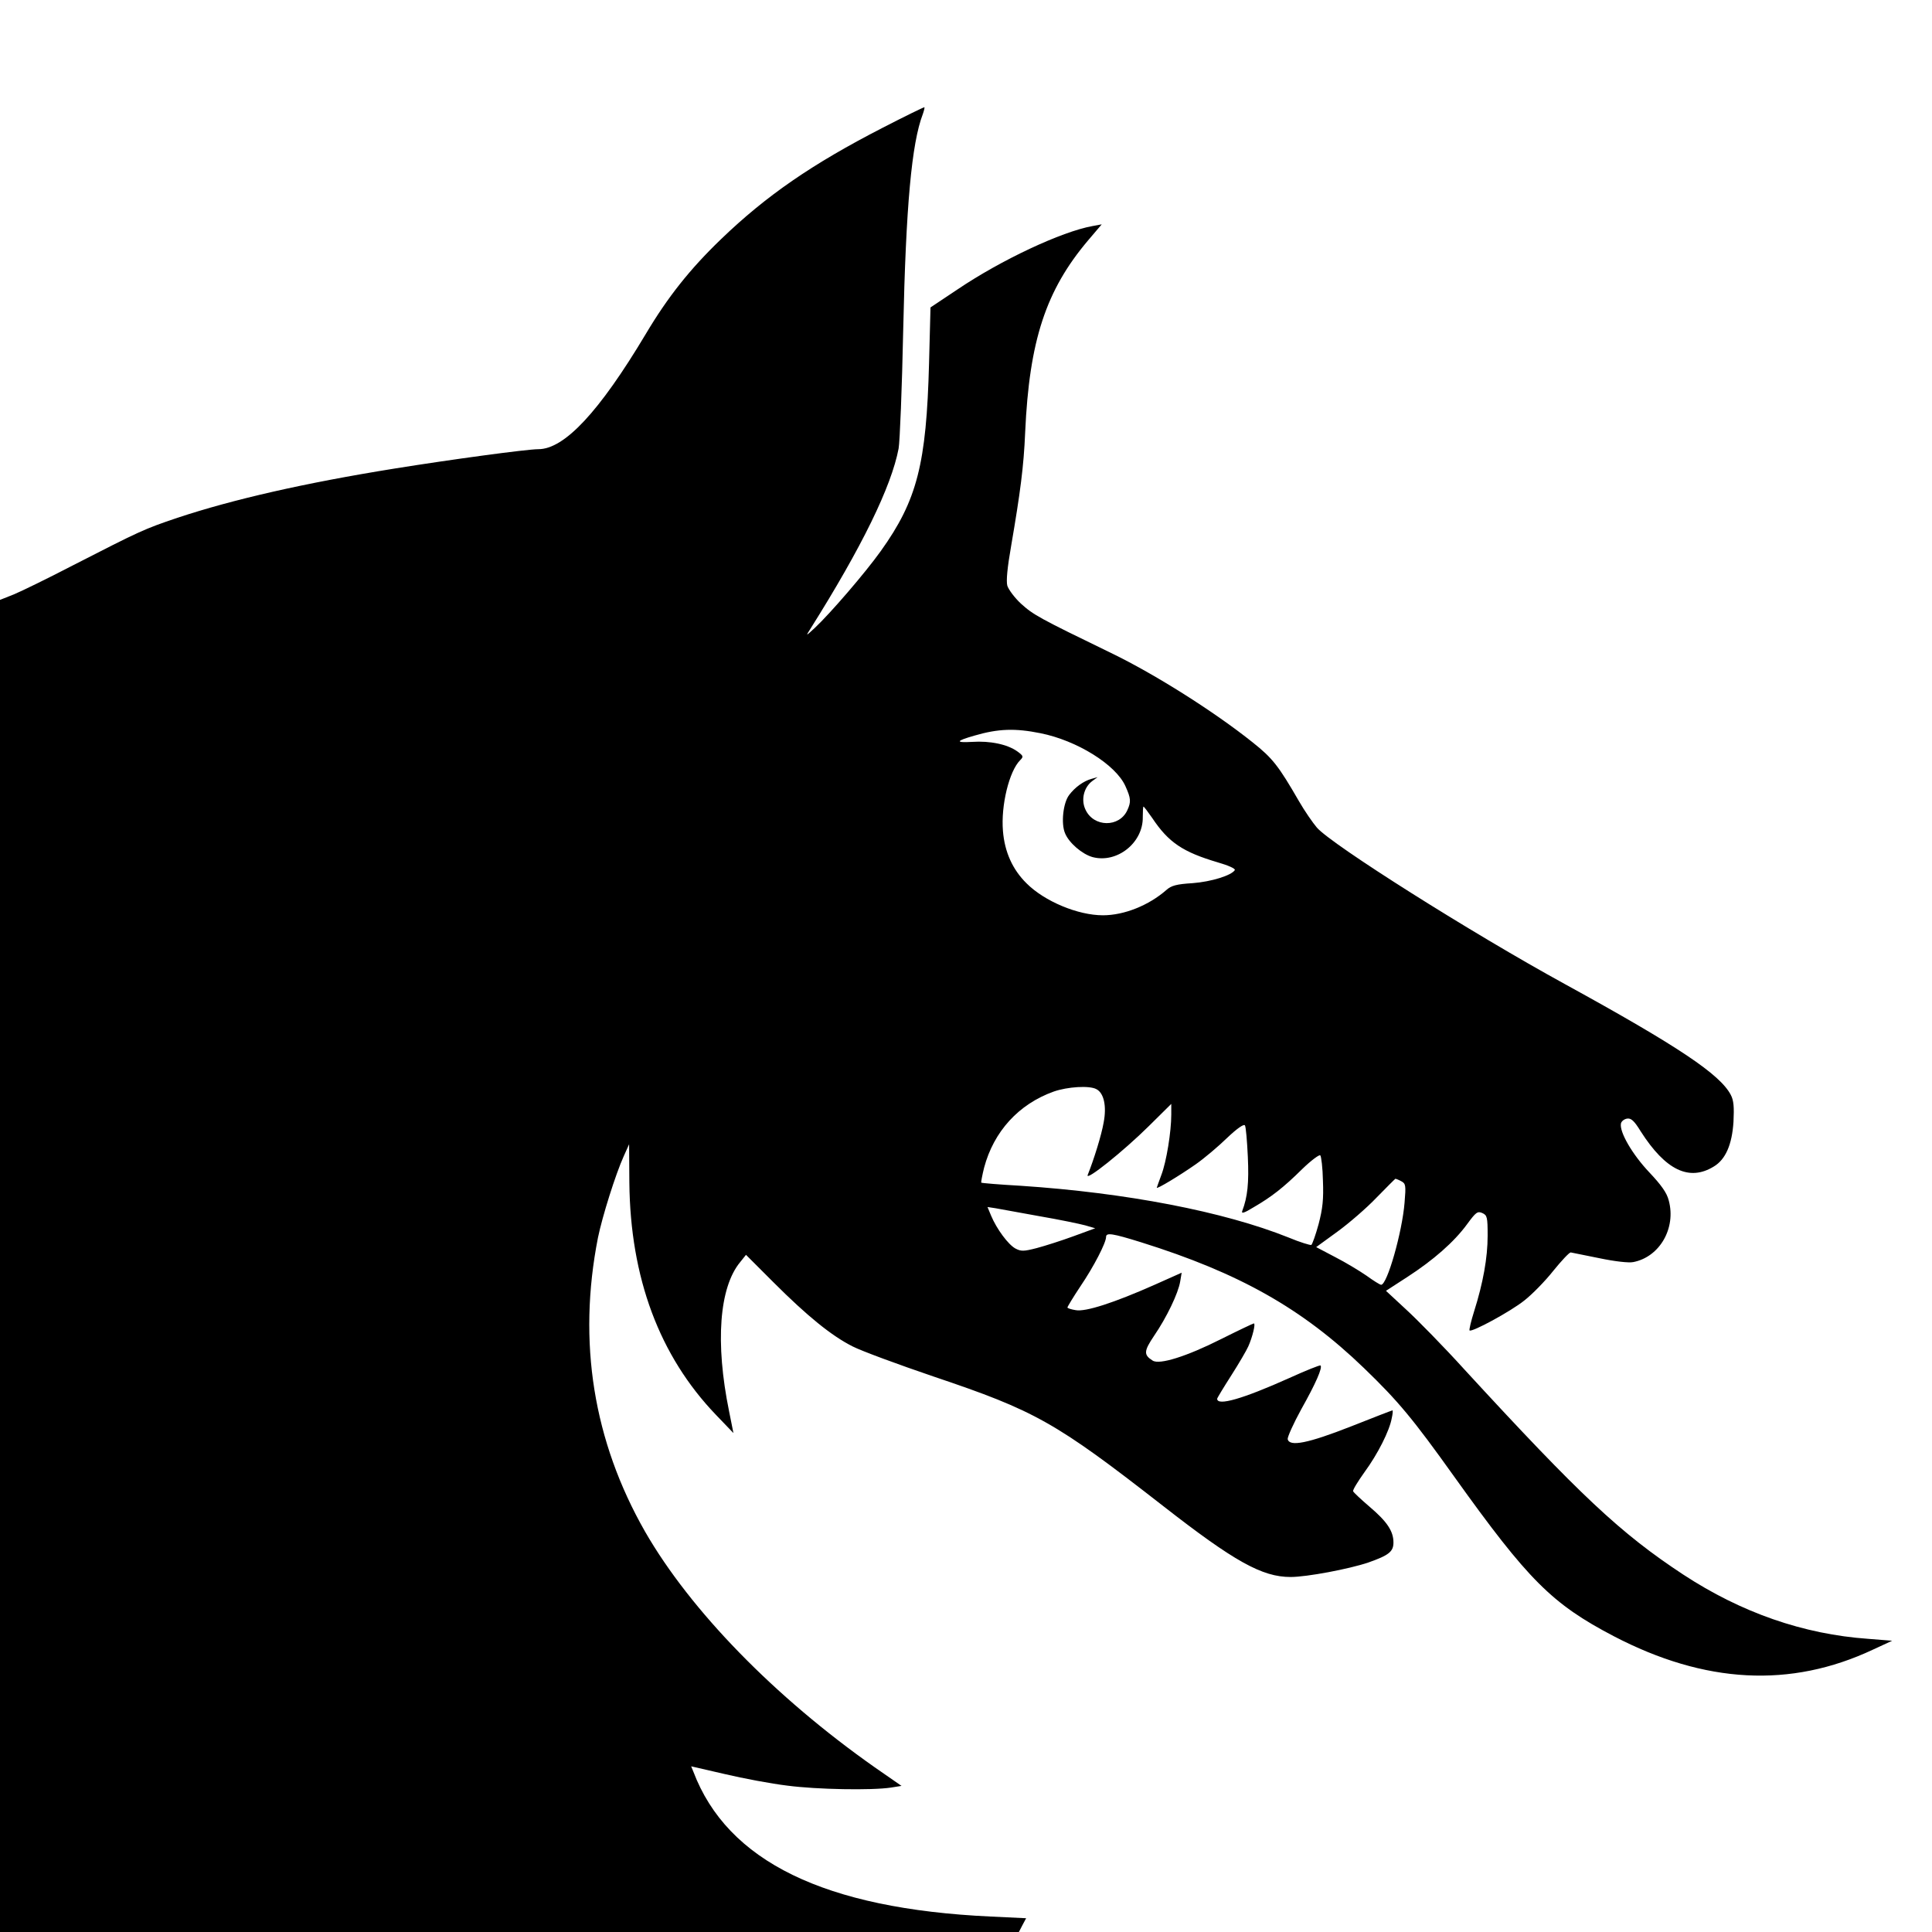
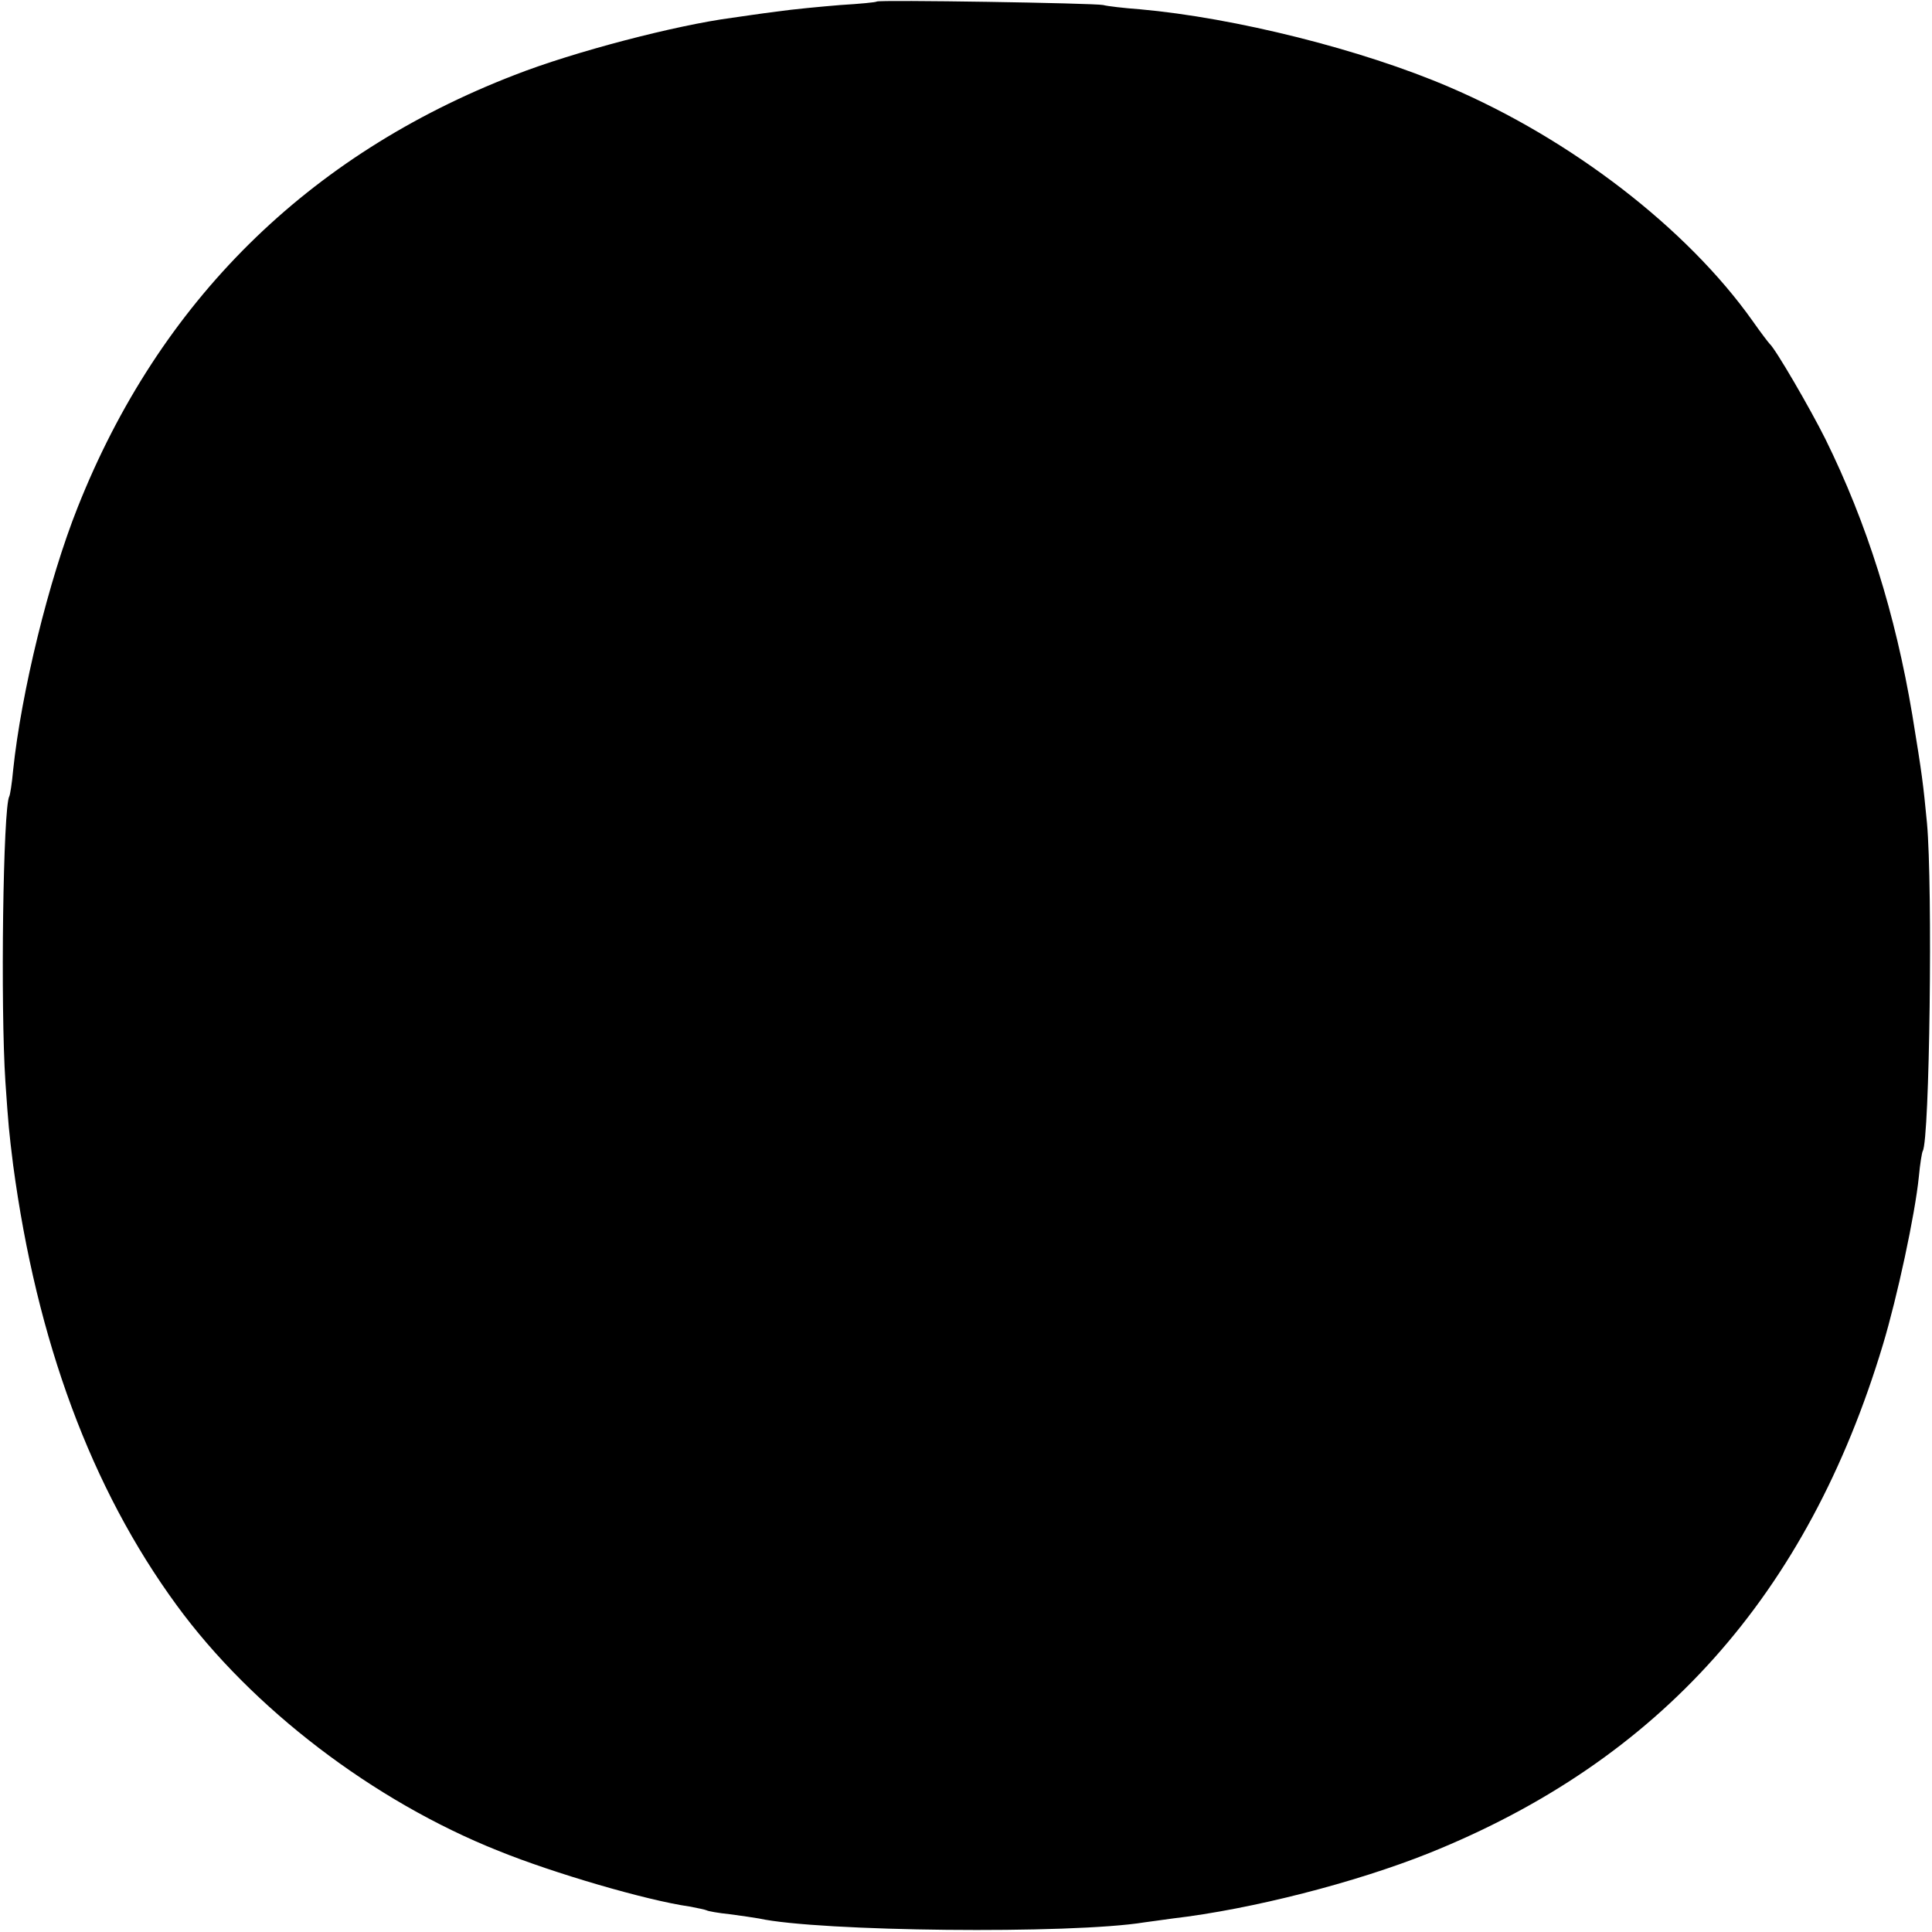
- <svg xmlns="http://www.w3.org/2000/svg" version="1.0" width="800pt" height="800pt" viewBox="0 0 800 800" preserveAspectRatio="xMidYMid meet">
-   <g transform="translate(0,800) scale(0.1,-0.1)" fill="#000000" stroke="none">
-     <path d="M3655 7471 c-292 -150 -482 -281 -669 -461 -129 -124 -221 -240 -312 -393 -193 -323 -337 -477 -445 -477 -47 0 -364 -43 -594 -80 -374 -60 -671 -128 -900 -204 -139 -47 -152 -53 -435 -198 -102 -53 -211 -106 -242 -119 l-58 -23 0 -2758 0 -2758 2110 0 2109 0 15 29 15 28 -147 7 c-687 32 -1090 228 -1231 600 l-9 22 139 -32 c76 -18 193 -40 260 -48 122 -16 348 -20 428 -8 l44 7 -111 77 c-414 291 -763 649 -951 976 -214 375 -280 785 -195 1217 18 88 73 263 107 338 l22 49 1 -159 c4 -394 124 -717 359 -962 l72 -75 -18 90 c-58 284 -41 513 46 618 l24 30 113 -113 c141 -141 241 -222 328 -266 37 -19 189 -75 336 -125 422 -142 505 -189 949 -535 296 -231 411 -295 529 -295 67 0 242 33 322 60 85 30 104 45 104 83 0 47 -27 87 -99 148 -35 30 -66 59 -68 64 -2 6 20 41 47 79 55 75 104 172 113 224 4 17 5 32 3 32 -2 0 -80 -30 -173 -67 -176 -69 -254 -85 -261 -52 -1 9 24 65 57 125 59 105 88 171 79 180 -3 2 -61 -21 -129 -52 -194 -87 -299 -117 -299 -86 0 3 26 46 58 96 32 50 64 105 71 121 17 38 31 95 23 95 -3 0 -64 -29 -136 -65 -143 -72 -255 -107 -283 -89 -38 24 -37 39 6 103 52 76 100 176 108 225 l6 36 -112 -50 c-169 -75 -287 -113 -327 -105 -19 3 -34 8 -34 11 0 3 24 43 54 88 55 81 106 180 106 204 0 19 26 15 145 -22 406 -127 667 -274 923 -521 141 -136 202 -209 374 -450 307 -429 404 -526 660 -660 378 -197 732 -216 1073 -56 l80 37 -100 8 c-267 19 -524 108 -765 266 -260 171 -427 328 -905 848 -87 96 -197 208 -243 250 l-83 77 88 57 c108 70 194 145 248 219 36 49 43 55 63 46 20 -9 22 -17 22 -94 0 -91 -19 -196 -56 -313 -13 -41 -21 -76 -19 -79 9 -9 171 79 227 124 32 25 86 80 120 123 34 42 66 76 72 76 6 -1 59 -12 119 -24 62 -13 121 -20 140 -16 109 21 178 140 147 255 -8 32 -31 64 -81 117 -70 74 -124 167 -117 202 2 9 13 18 25 20 17 3 30 -9 57 -53 103 -161 201 -208 303 -145 48 29 75 90 81 185 3 61 1 88 -11 111 -44 85 -217 201 -687 459 -387 212 -965 577 -1027 648 -17 20 -51 69 -74 109 -85 147 -109 178 -192 244 -159 127 -404 282 -586 370 -299 145 -322 158 -373 204 -27 25 -52 59 -57 75 -5 20 0 74 16 165 38 222 52 328 58 470 17 380 86 588 260 794 l57 67 -38 -7 c-128 -23 -378 -140 -560 -263 l-111 -74 -6 -231 c-11 -417 -49 -567 -200 -778 -65 -91 -210 -259 -273 -318 -38 -35 -38 -35 -19 -5 214 340 336 590 366 748 5 28 14 249 19 491 11 513 35 773 81 893 5 14 8 27 7 29 -2 1 -80 -37 -173 -85z m653 -2507 c151 -30 312 -130 352 -219 23 -51 24 -65 8 -100 -33 -72 -139 -71 -173 2 -20 41 -7 93 28 119 l22 16 -25 -7 c-33 -9 -69 -35 -93 -67 -25 -33 -34 -118 -17 -158 16 -40 71 -87 114 -99 101 -27 210 59 208 166 0 23 1 43 3 43 2 0 18 -21 36 -47 68 -102 127 -141 272 -184 42 -12 74 -26 70 -32 -14 -22 -97 -48 -175 -54 -66 -4 -88 -10 -108 -28 -73 -64 -175 -105 -263 -105 -104 0 -242 58 -316 132 -58 57 -91 130 -98 217 -9 106 26 248 71 293 15 15 14 18 -12 37 -41 29 -112 44 -187 39 -71 -4 -67 4 10 26 99 29 169 31 273 10z m232 -1474 c31 -16 43 -70 30 -138 -9 -52 -40 -152 -66 -217 -12 -30 148 98 253 202 l93 92 0 -44 c0 -71 -20 -195 -41 -250 -10 -27 -19 -52 -19 -53 0 -7 94 50 160 96 36 25 95 75 131 110 42 40 70 59 74 52 4 -6 9 -65 12 -130 5 -108 -1 -166 -23 -224 -5 -13 8 -9 47 15 74 43 123 81 201 158 37 36 71 61 75 57 4 -4 10 -52 11 -105 3 -77 -1 -115 -18 -180 -12 -44 -26 -83 -30 -86 -4 -2 -47 11 -95 31 -267 107 -671 185 -1109 214 -88 5 -161 11 -163 13 -1 2 4 30 12 62 40 150 143 263 288 315 57 20 148 26 177 10z m1262 -381 c19 -10 20 -17 14 -89 -10 -123 -72 -340 -97 -340 -5 0 -32 17 -61 38 -29 20 -87 55 -130 77 l-78 41 88 64 c48 35 121 98 162 141 41 42 76 77 78 78 2 0 13 -4 24 -10z m-1498 -145 c82 -14 168 -32 190 -38 l41 -12 -90 -33 c-49 -18 -118 -40 -152 -49 -54 -14 -65 -14 -88 -2 -30 16 -78 81 -101 136 l-15 36 33 -5 c18 -3 100 -18 182 -33z" />
+ <svg xmlns="http://www.w3.org/2000/svg" version="1.0" width="500pt" height="500pt" viewBox="0 0 500 500" preserveAspectRatio="xMidYMid meet">
+   <g transform="translate(0,500) scale(0.1,-0.1)" fill="#000000" stroke="none">
+     <path d="M2269 4996 c-2 -2 -44 -6 -94 -9 -49 -4 -124 -11 -165 -17 -41 -5 -93 -13 -115 -16 -145 -19 -410 -88 -563 -148 -536 -207 -920 -587 -1131 -1119 -75 -188 -146 -479 -167 -680 -3 -34 -8 -65 -10 -68 -16 -28 -23 -544 -10 -739 8 -116 9 -126 20 -215 61 -455 202 -837 423 -1139 195 -267 509 -507 833 -636 143 -58 383 -128 494 -144 21 -4 41 -8 45 -10 3 -2 30 -7 60 -10 30 -4 64 -9 75 -11 155 -34 808 -41 998 -10 13 2 46 6 73 10 205 24 473 93 663 169 597 240 980 668 1175 1316 37 123 83 336 93 435 3 33 8 63 10 66 18 29 26 684 11 849 -10 103 -12 121 -38 280 -44 262 -117 495 -225 714 -40 80 -129 233 -144 246 -3 3 -23 29 -44 59 -170 240 -470 471 -786 606 -226 97 -554 179 -800 201 -41 3 -84 8 -95 11 -23 5 -581 14 -586 9z" />
  </g>
</svg>
